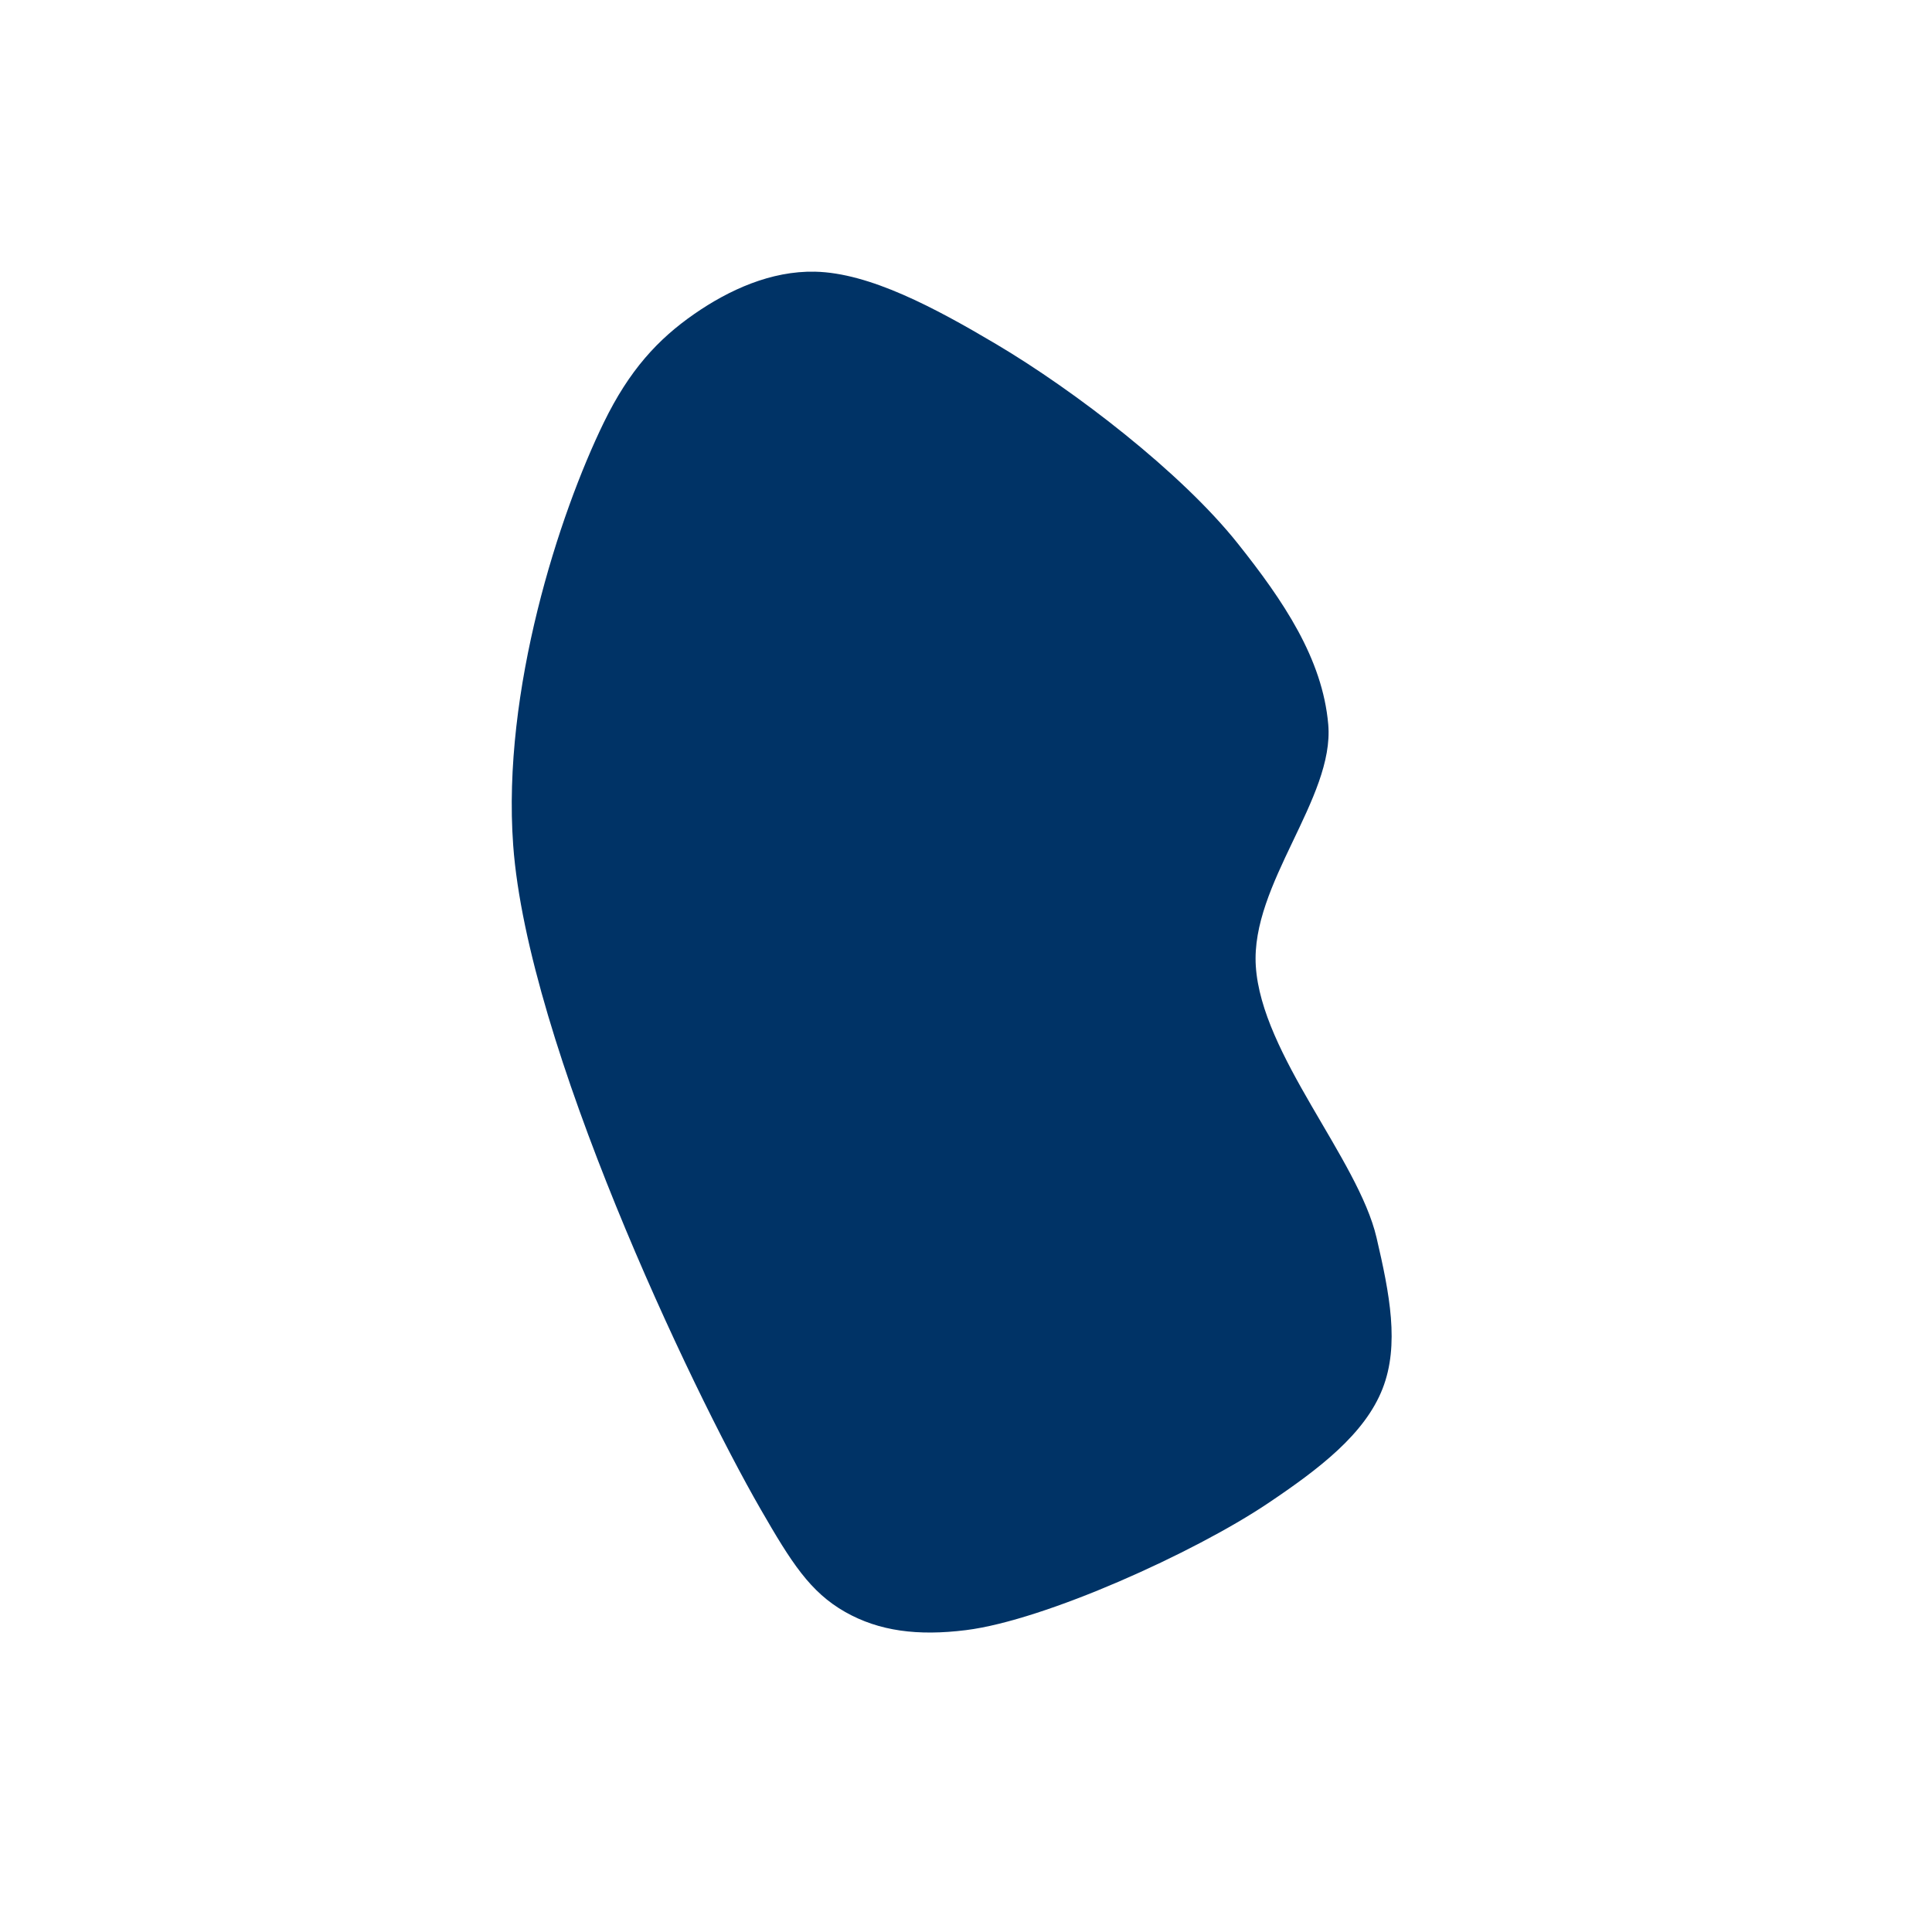
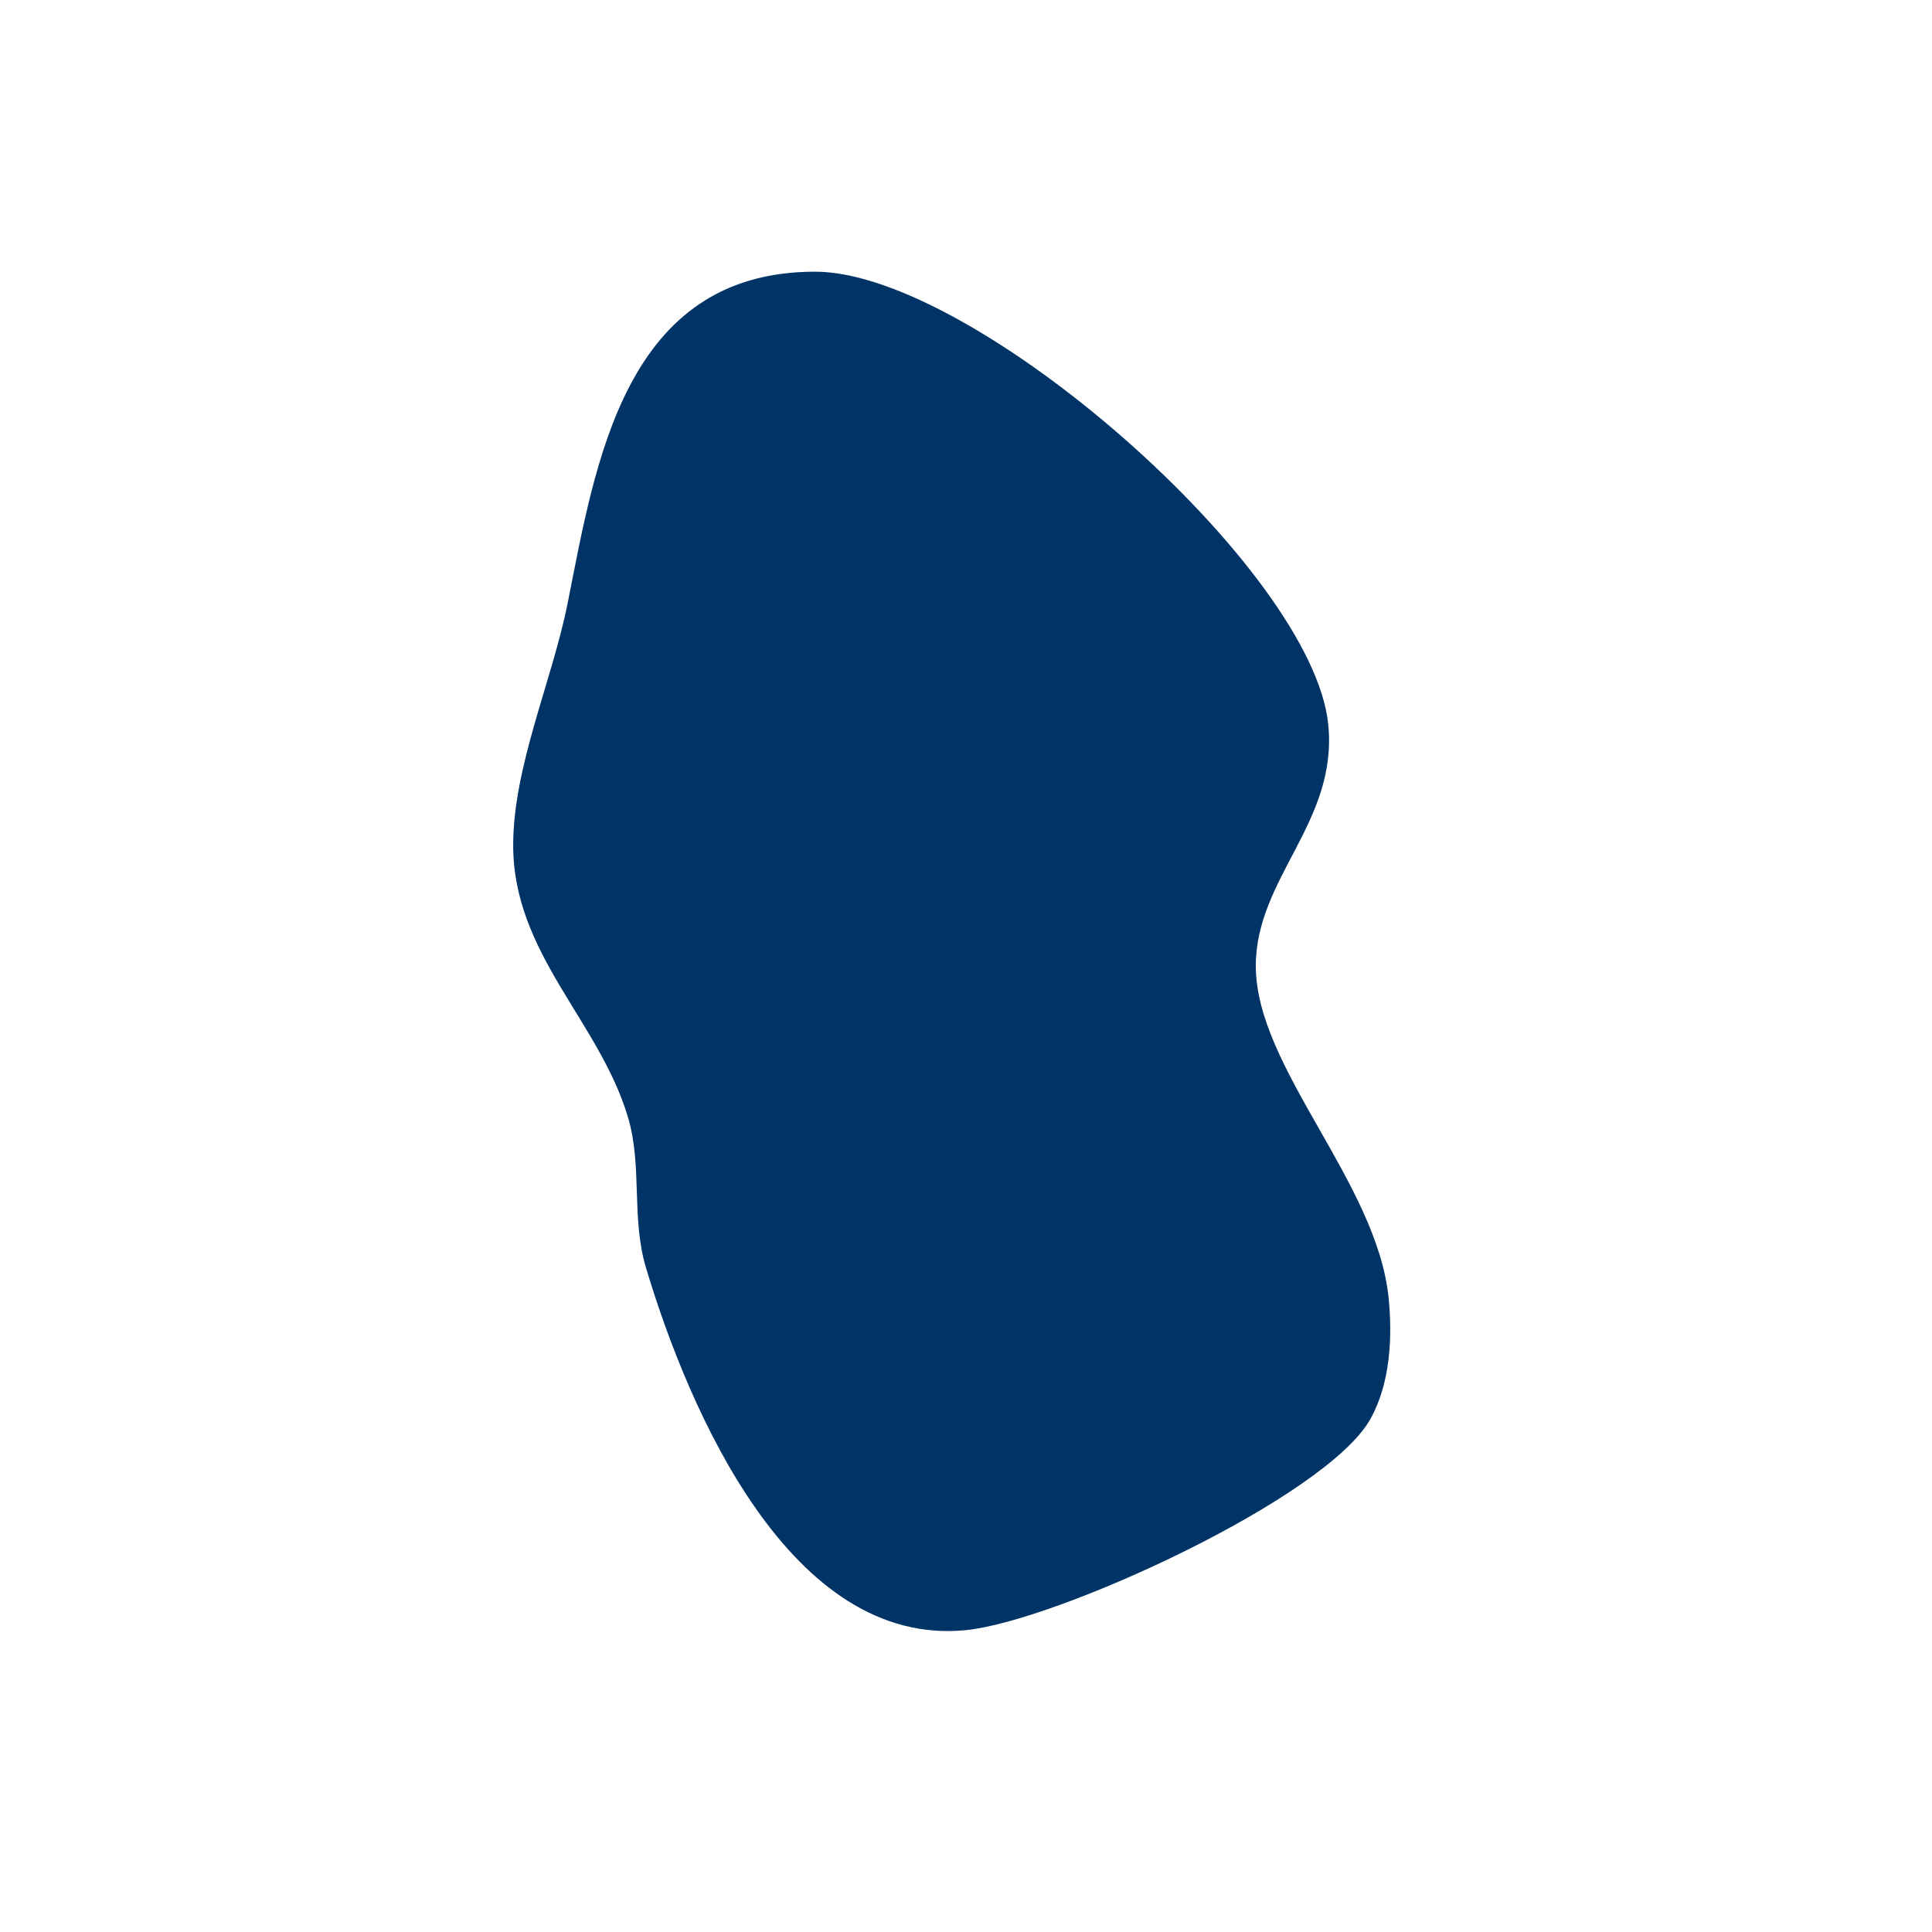
<svg xmlns="http://www.w3.org/2000/svg" viewBox="0 0 64 64" width="64" height="64">
-   <path d="M 27 9 C 28.805 9.04 30.954 10.187 33 11.4 C 35.592 12.937 39.122 15.641 41 18 C 42.51 19.897 43.811 21.816 44 24 C 44.21 26.437 41.428 29.287 41.6 32 C 41.787 34.946 44.991 38.386 45.6 41 C 46.034 42.863 46.366 44.552 45.8 46 C 45.213 47.501 43.713 48.65 42 49.8 C 39.567 51.434 34.619 53.673 32 54 C 30.4 54.2 29.119 54.034 28 53.4 C 26.833 52.739 26.209 51.751 25.2 50 C 22.87 45.958 17.479 34.571 17 28 C 16.626 22.869 18.524 17.032 20 14 C 20.844 12.265 21.794 11.236 23 10.4 C 24.147 9.605 25.539 8.968 27 9 Z" fill="#003366" />
+   <path d="M 27 9 C 32.267 9 43.485 18.845 44 24 C 44.324 27.238 41.6 29.076 41.6 32 C 41.6 35.367 45.616 39.162 46 43 C 46.131 44.311 46.053 45.825 45.4 47 C 43.949 49.611 35.006 53.699 32 54 C 26.194 54.581 22.827 46.755 21.4 42 C 20.903 40.343 21.287 38.622 20.8 37 C 19.844 33.813 17 31.588 17 28 C 17 25.39 18.29 22.551 18.8 20 C 19.728 15.358 20.667 9 27 9 Z" fill="#003366" />
</svg>
